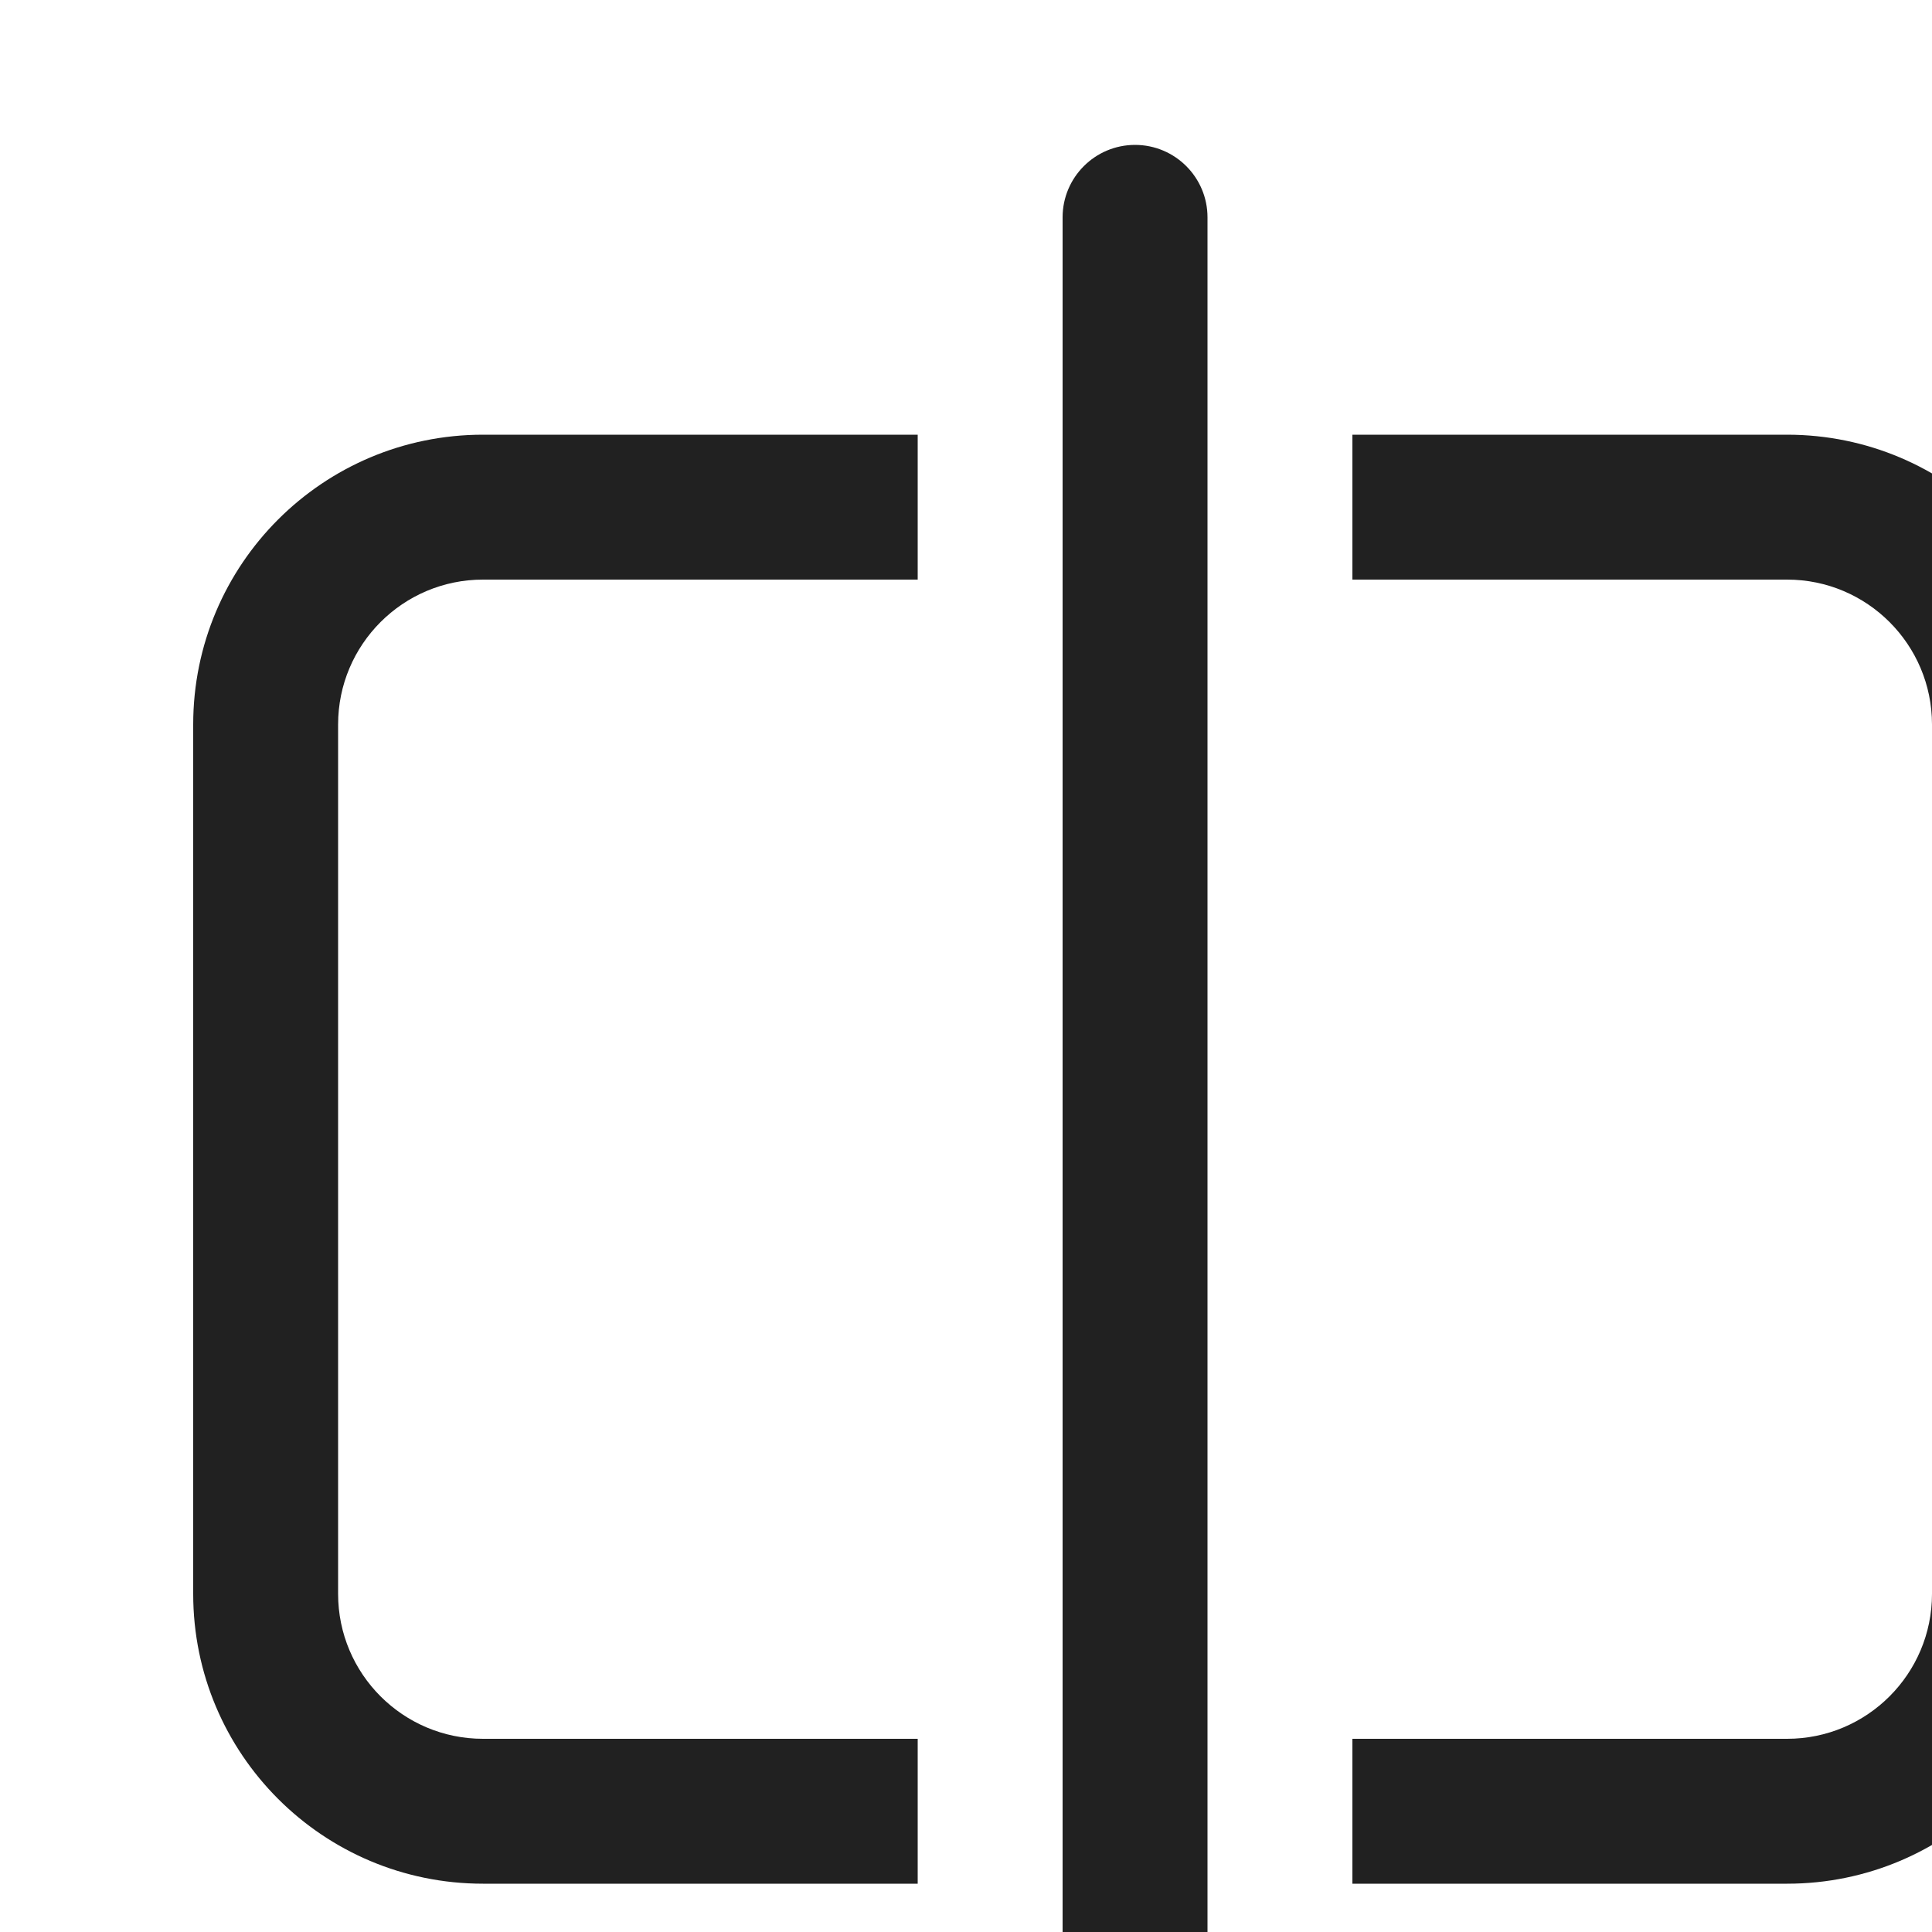
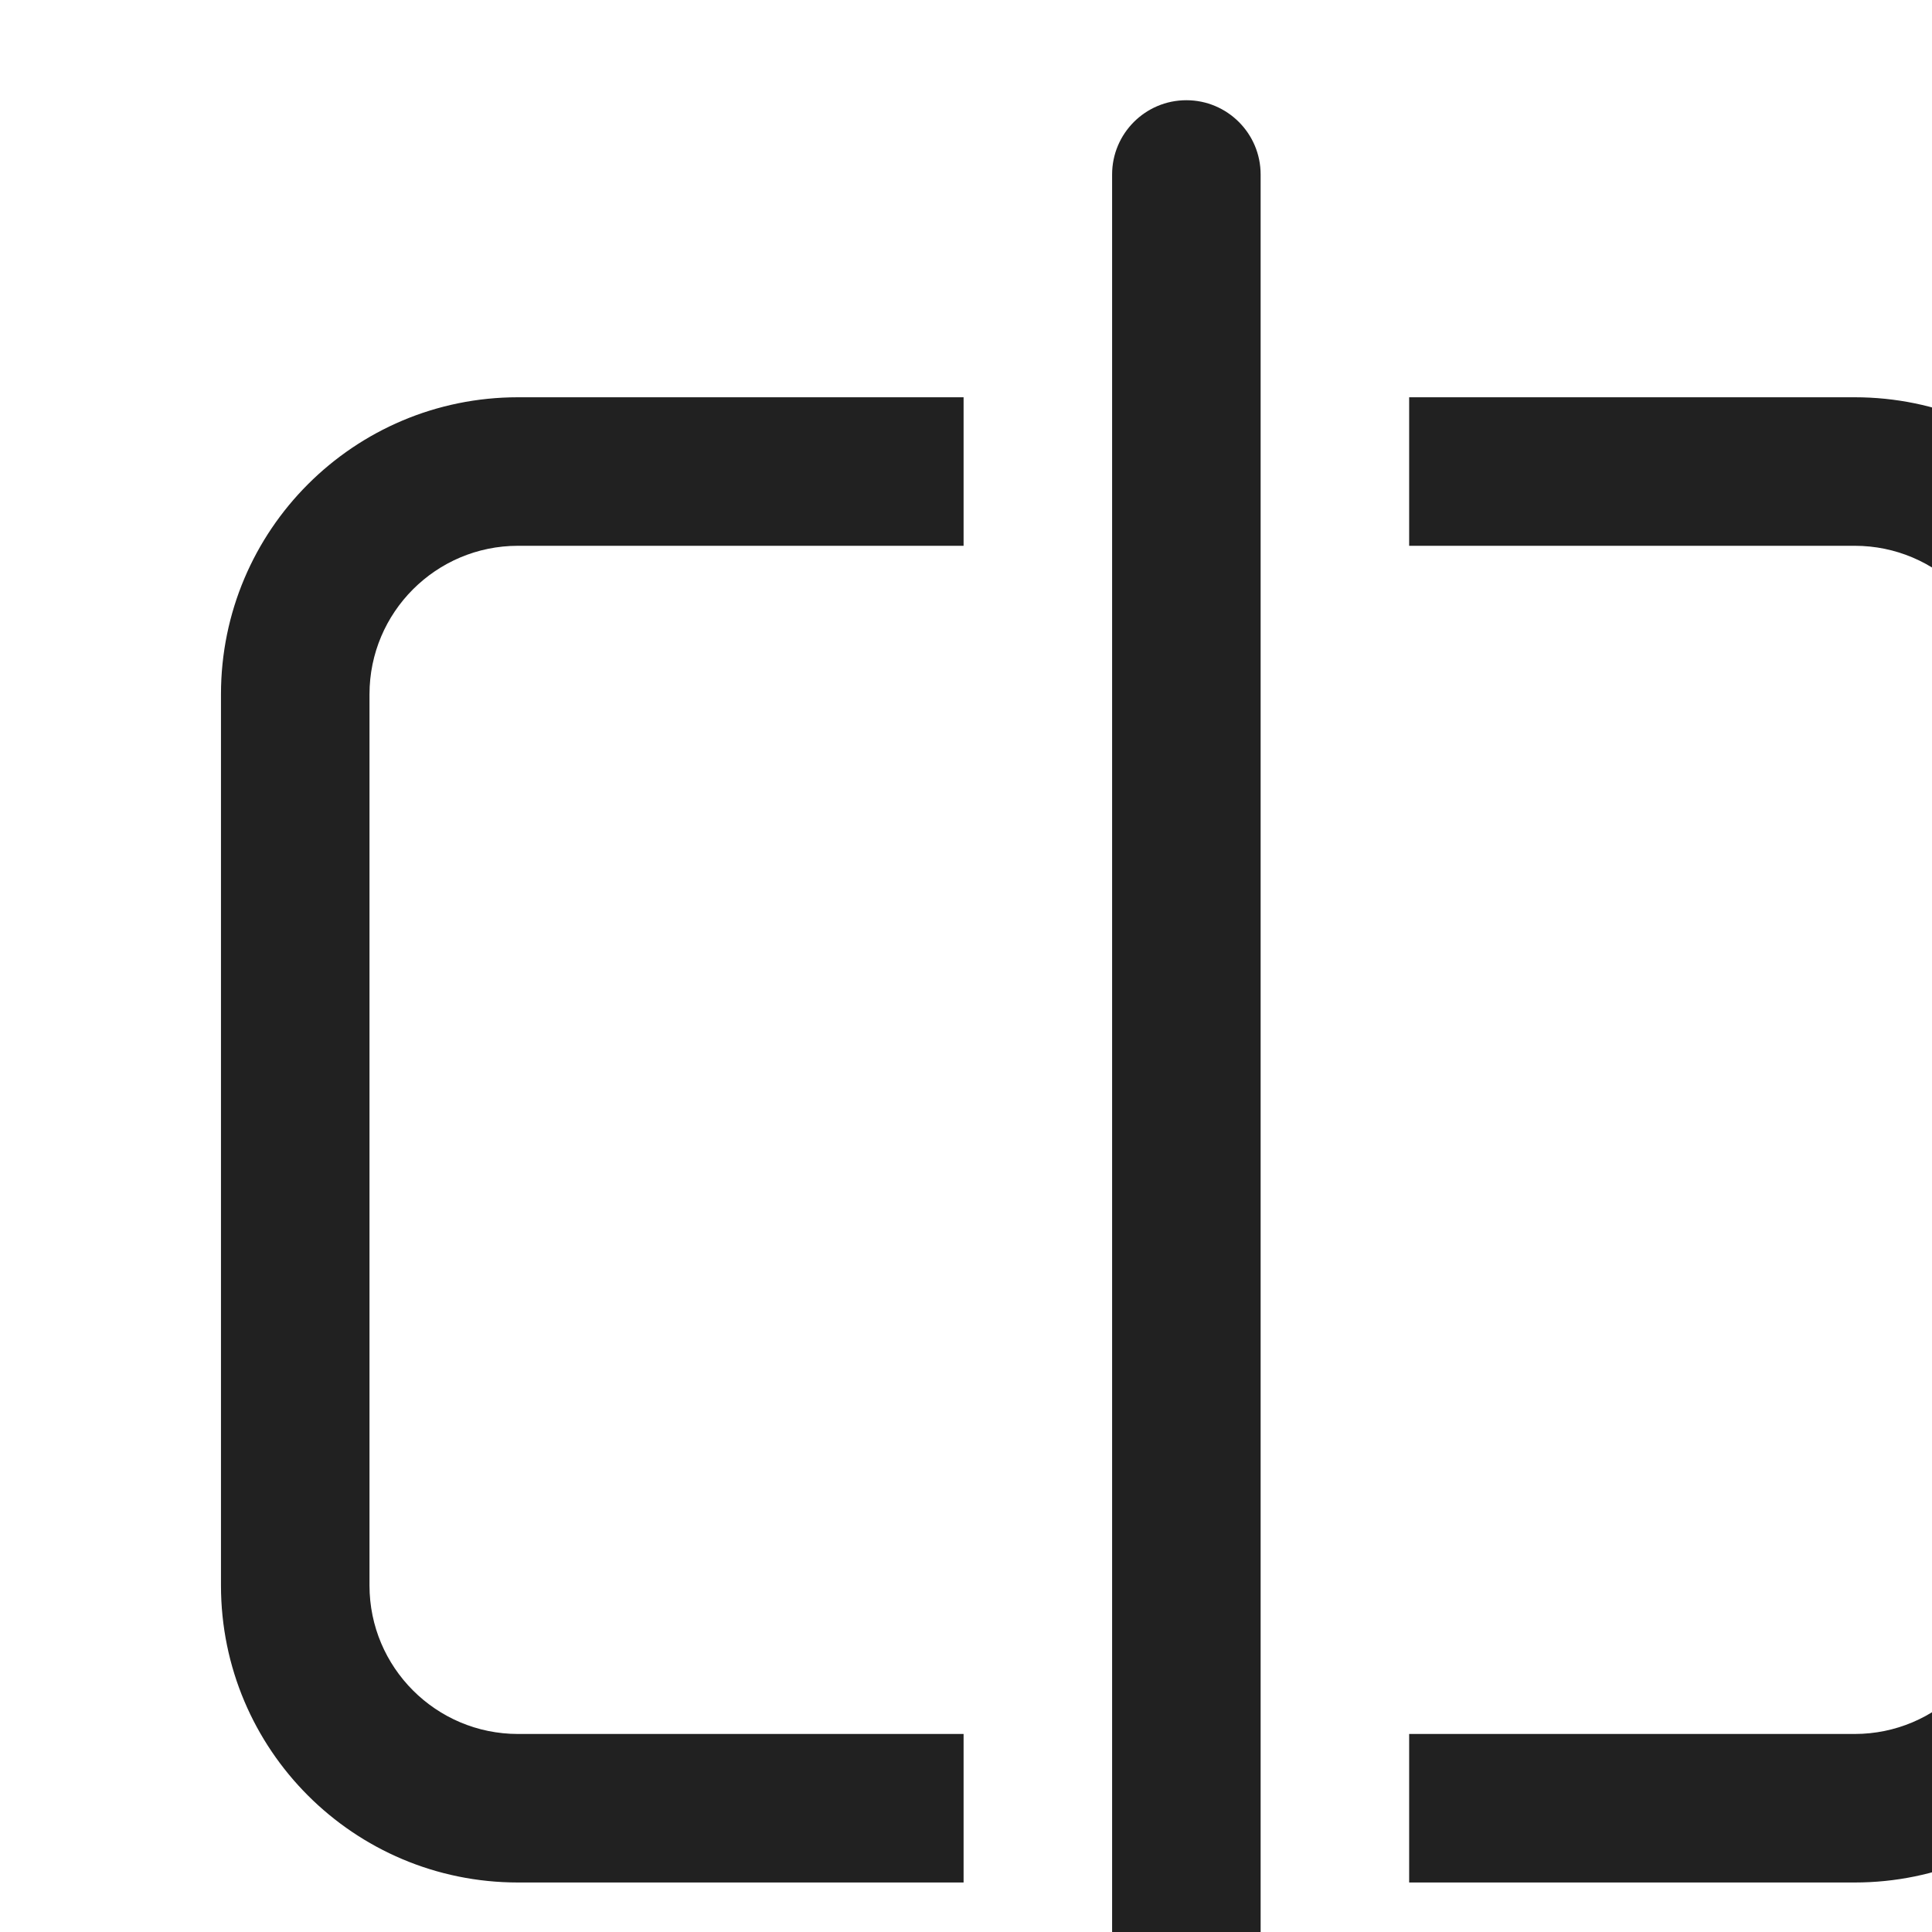
- <svg xmlns="http://www.w3.org/2000/svg" width="16" height="16" viewBox="0 0 16 16" fill="none" transform="translate(0.4 0) scale(1.2)">
+ <svg xmlns="http://www.w3.org/2000/svg" width="16" height="16" viewBox="0 0 16 16" fill="none" transform="translate(0.6 -0.4) scale(1.23)">
  <path d="M8 1.5C8 1.224 7.776 1 7.5 1C7.224 1 7 1.224 7 1.5V14.5C7 14.776 7.224 15 7.5 15C7.776 15 8 14.776 8 14.5V1.5ZM6 13V12H3C2.448 12 2 11.552 2 11V5C2 4.448 2.448 4 3 4H6V3H3C1.895 3 1 3.895 1 5V11C1 12.105 1.895 13 3 13H6ZM12 13H9V12H12C12.552 12 13 11.552 13 11V5C13 4.448 12.552 4 12 4H9V3H12C13.105 3 14 3.895 14 5V11C14 12.105 13.105 13 12 13Z" fill="#212121" />
</svg>
